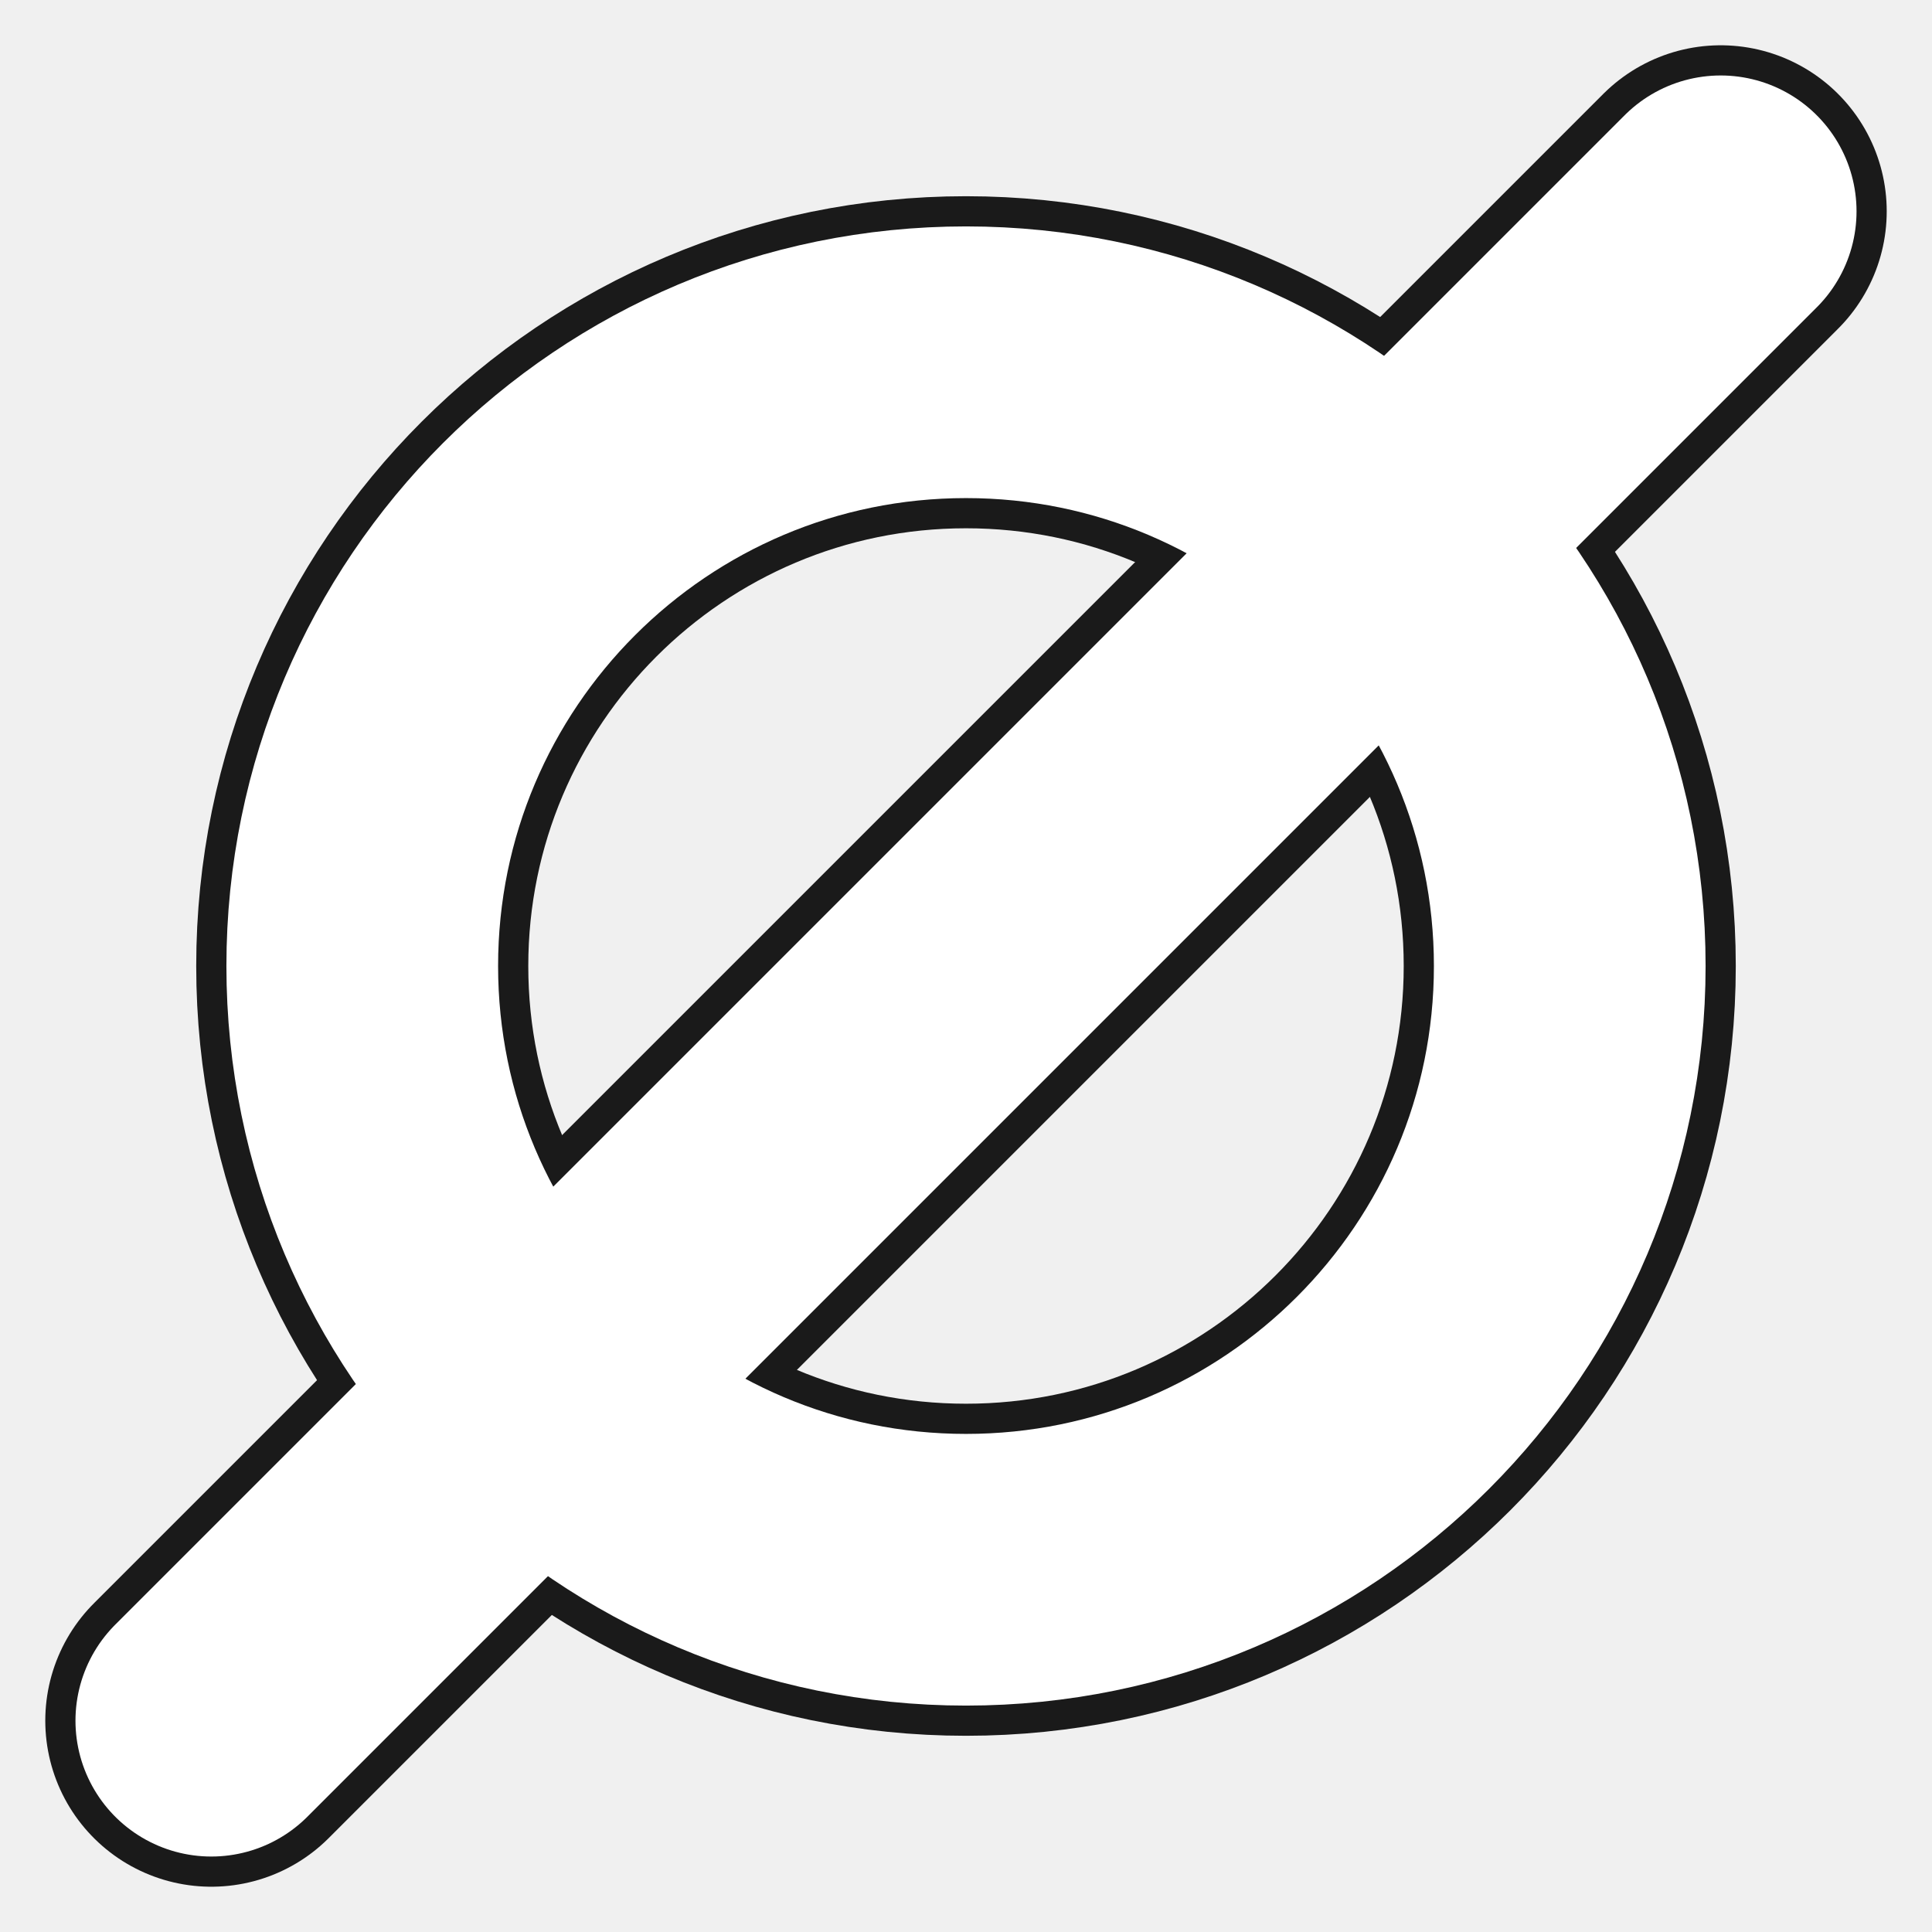
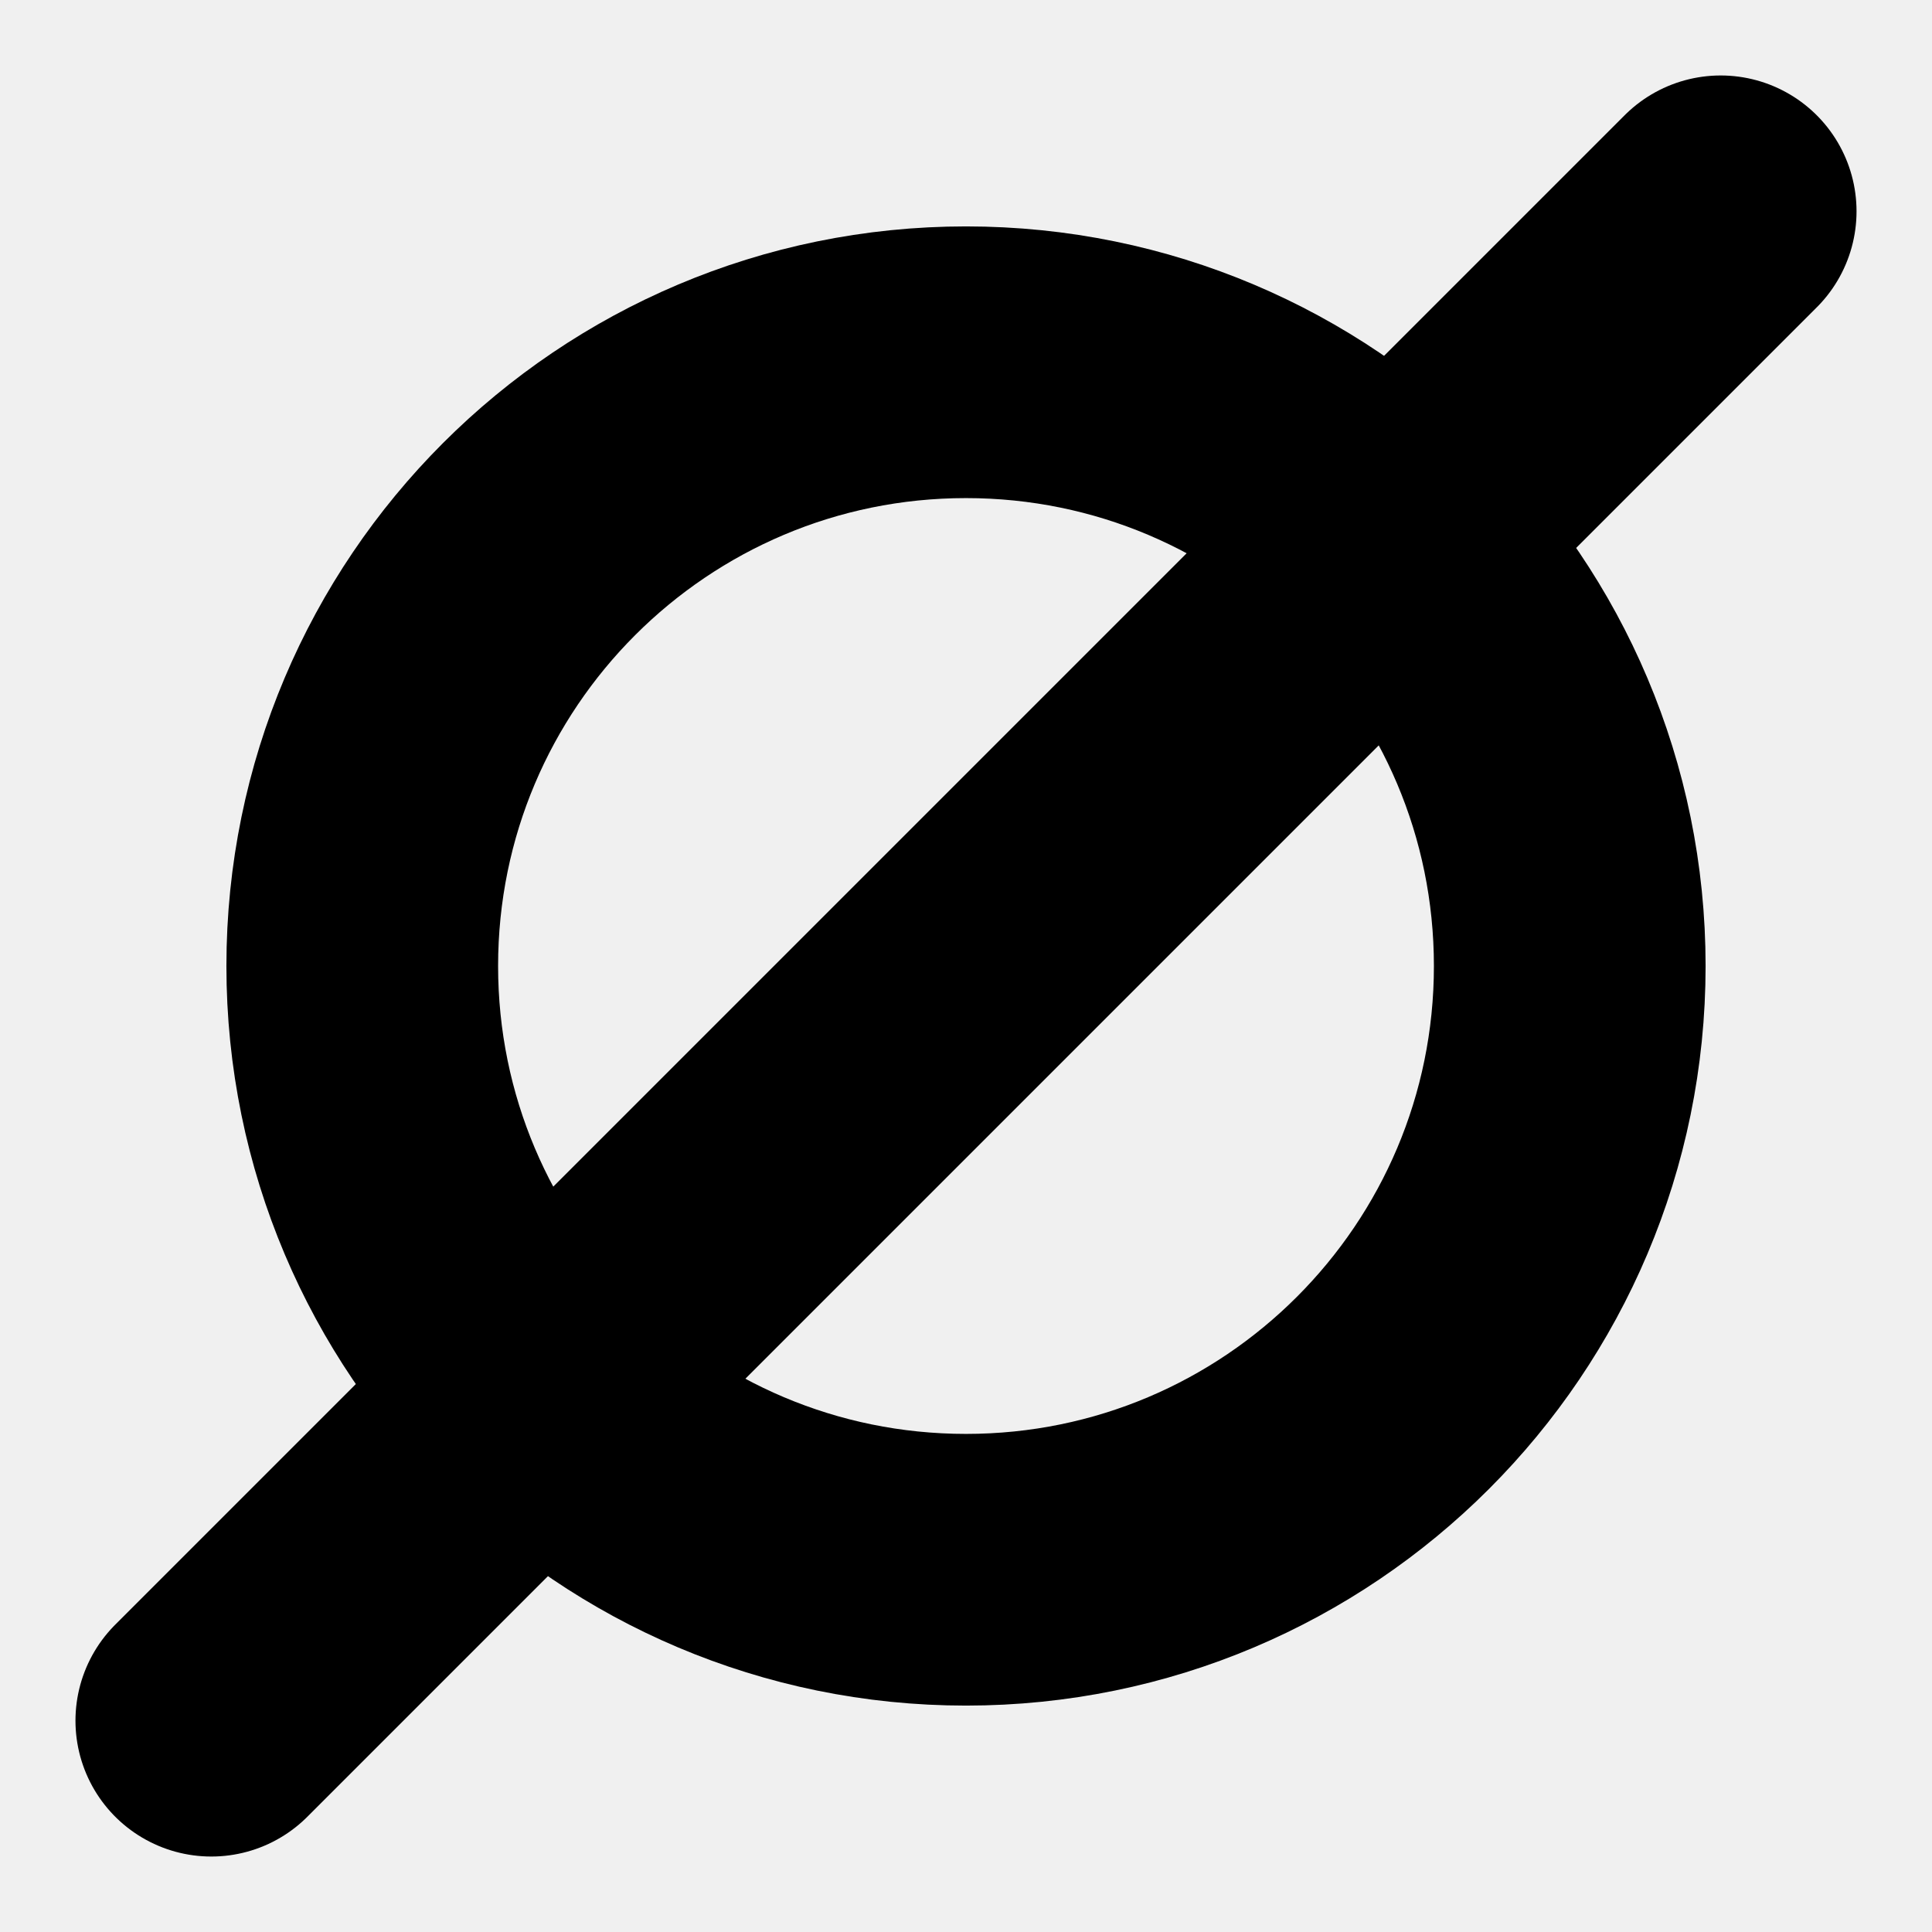
<svg xmlns="http://www.w3.org/2000/svg" viewBox="0 0 64 64">
-   <g transform="translate(32, 32)">
-     <circle cx="0" cy="0" r="20" fill="none" stroke="#1a1a1a" stroke-width="11" stroke-linecap="round" stroke-linejoin="round" />
-     <line x1="-25" y1="25" x2="25" y2="-25" stroke="#1a1a1a" stroke-width="11" stroke-linecap="round" stroke-linejoin="round" />
-     <circle cx="0" cy="0" r="20" fill="none" stroke="white" stroke-width="9" stroke-linecap="round" stroke-linejoin="round" />
-     <line x1="-25" y1="25" x2="25" y2="-25" stroke="white" stroke-width="9" stroke-linecap="round" stroke-linejoin="round" />
+   <style>
+     g { stroke: #000; }
+     @media (prefers-color-scheme: dark) {
+       g { stroke: #fff; }
+     }
+   </style>
+   <g transform="translate(32, 32)" fill="none" stroke="#000" stroke-width="9" stroke-linecap="round">
+     <circle r="20" />
+     <line x1="-25" y1="25" x2="25" y2="-25" />
  </g>
</svg>
